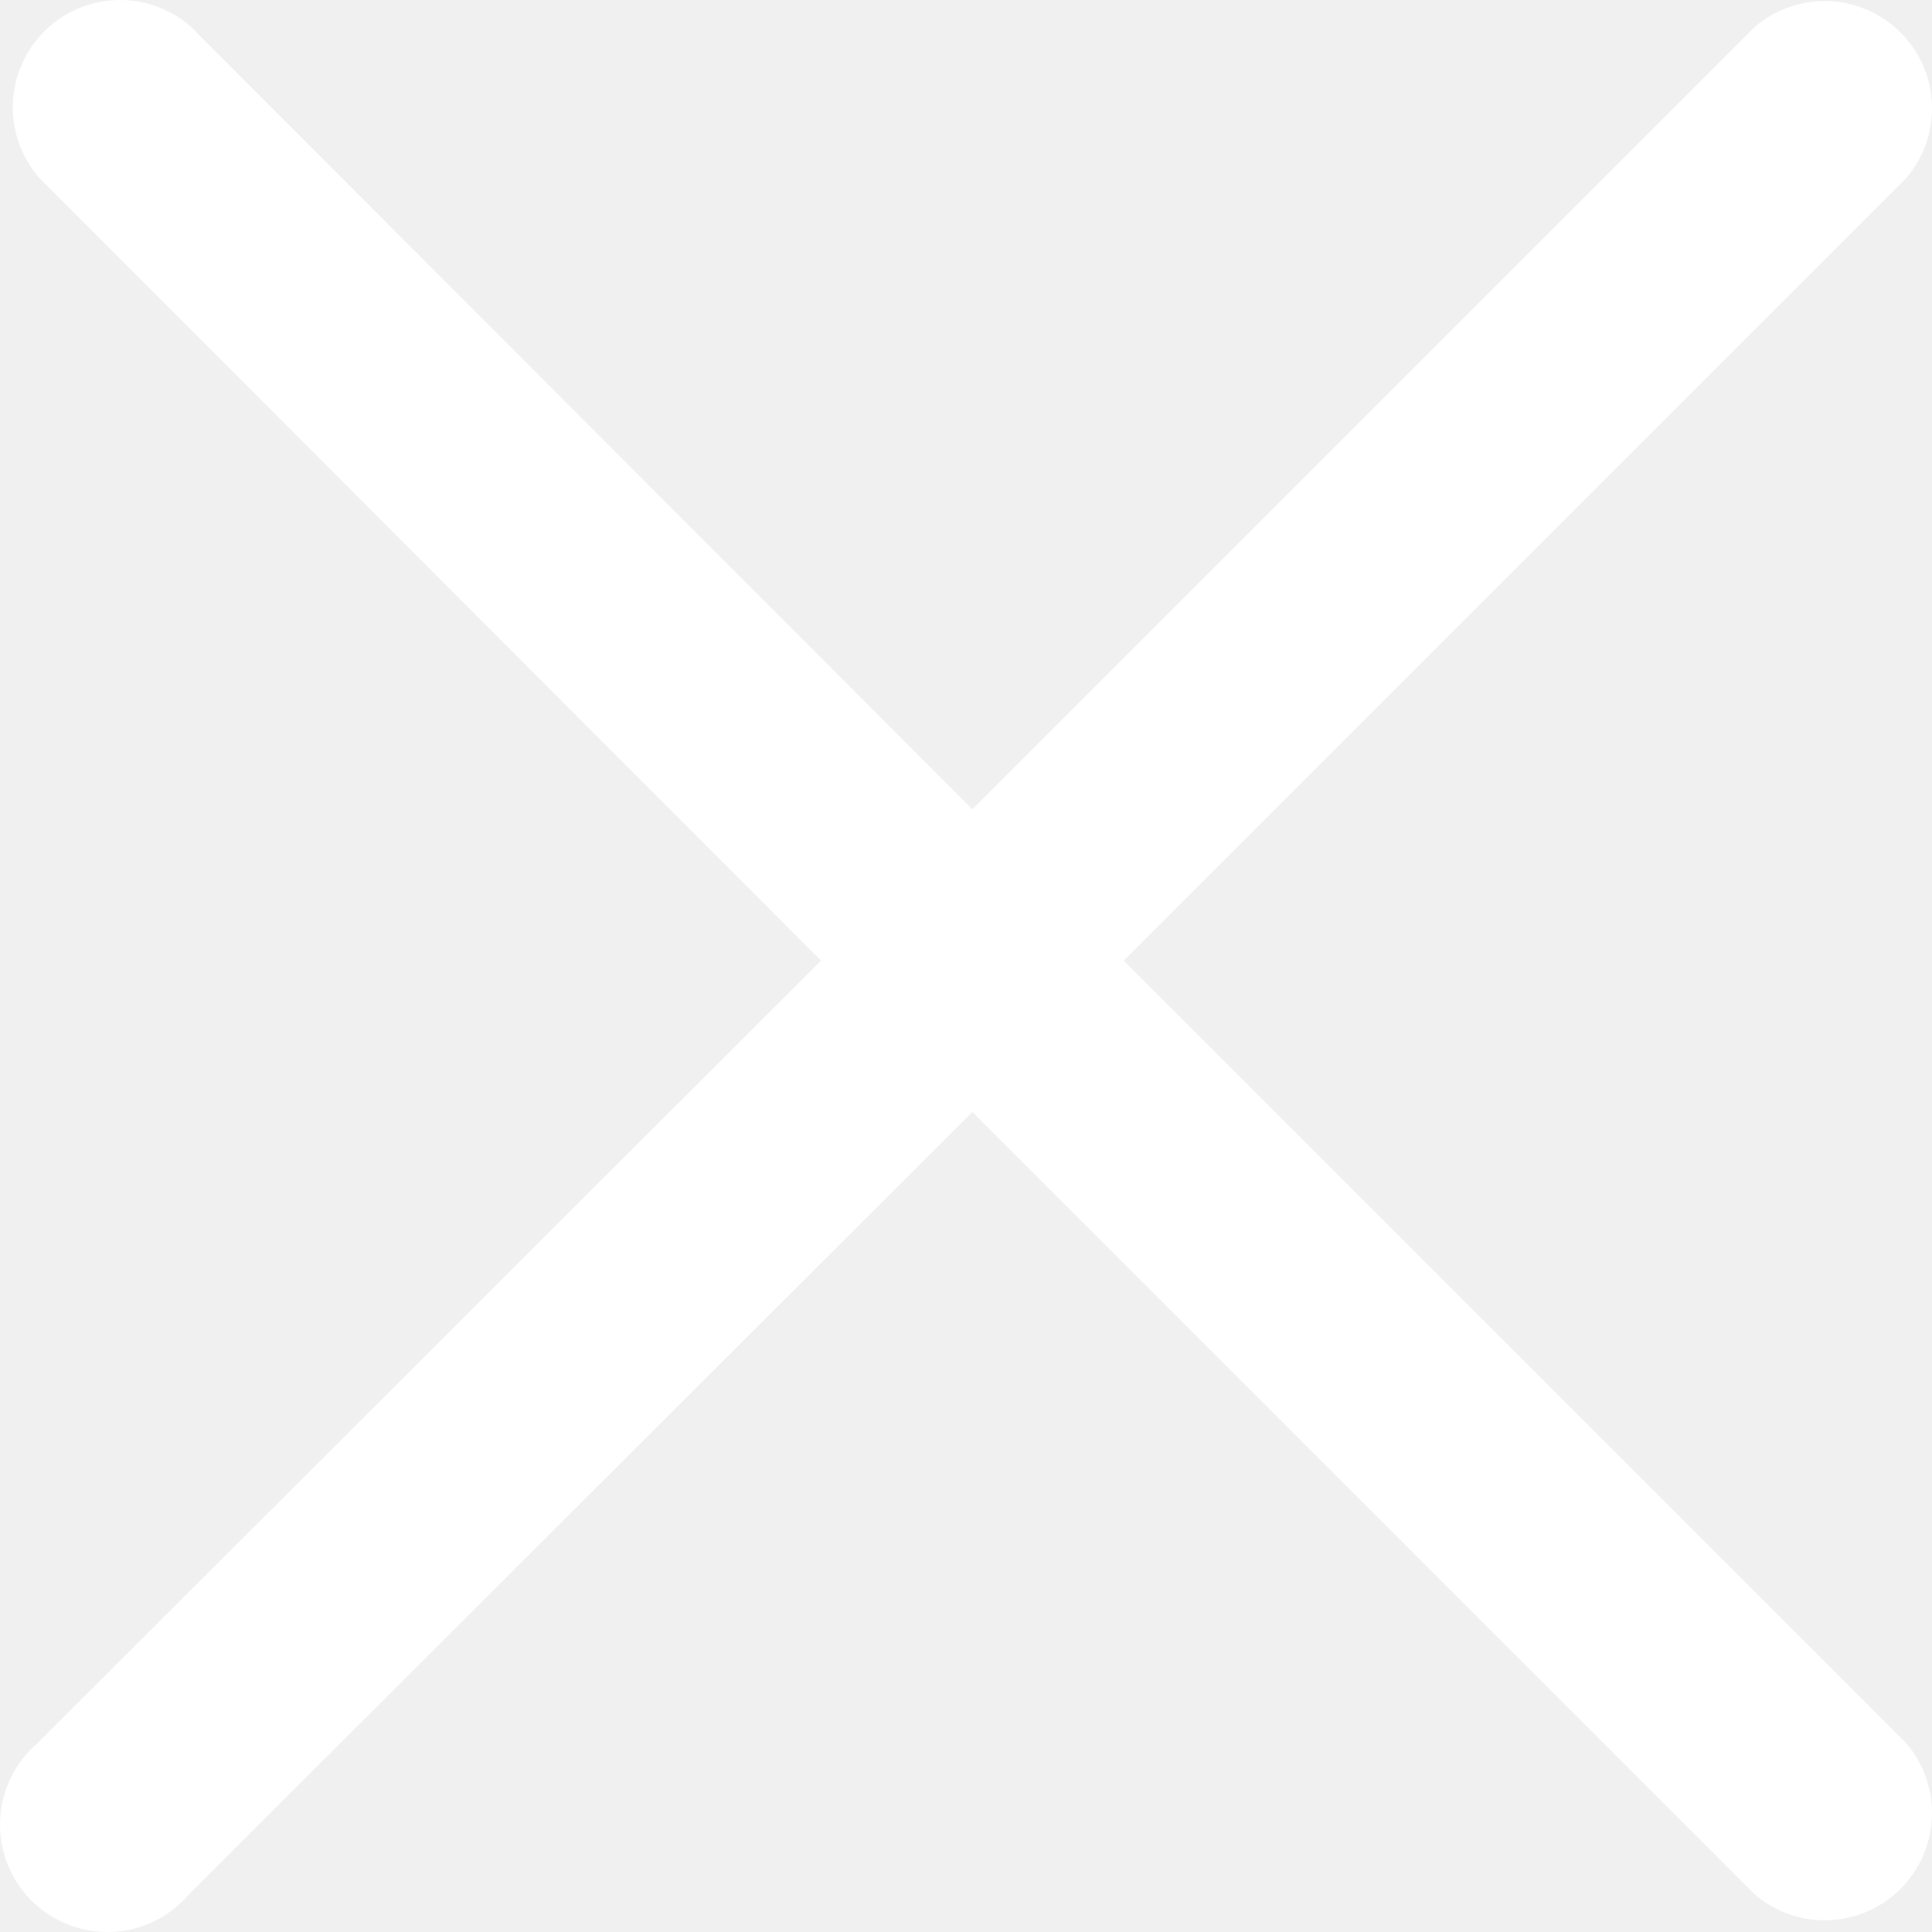
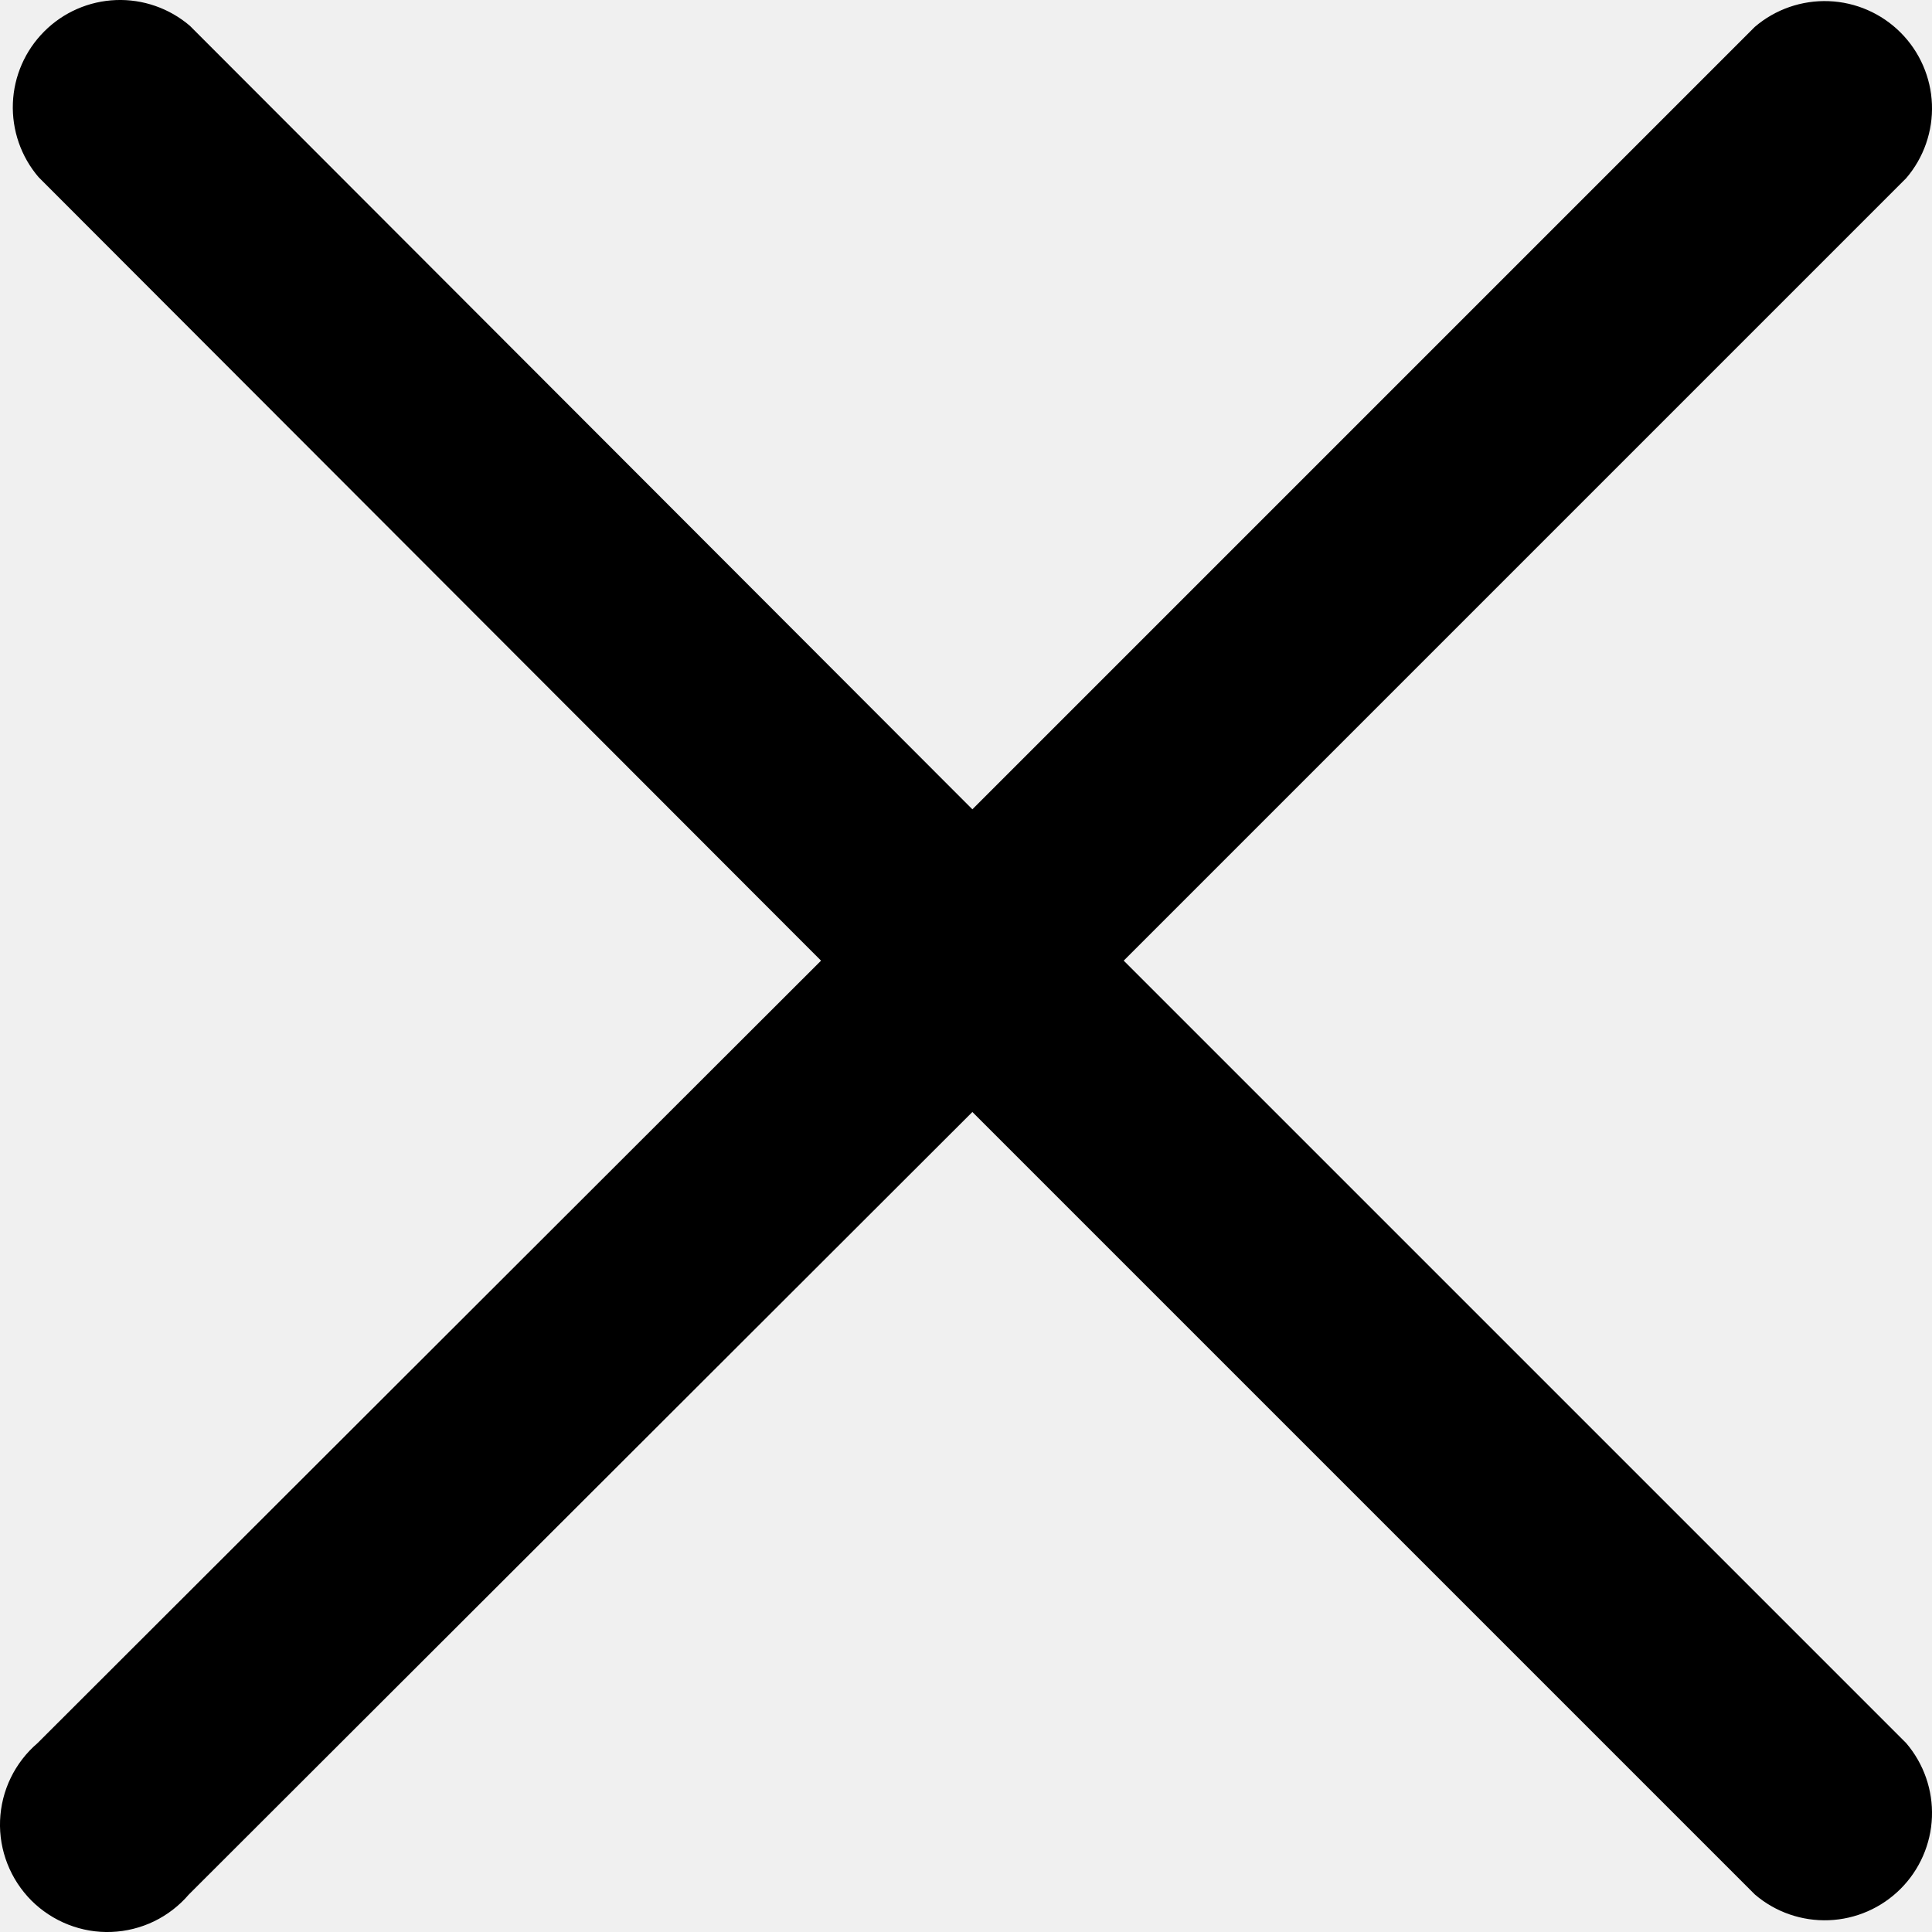
- <svg xmlns="http://www.w3.org/2000/svg" width="30" height="30" viewBox="0 0 30 30" fill="none">
-   <path d="M17.449 14.917L29.599 2.767C29.872 2.449 30.015 2.038 29.999 1.619C29.983 1.2 29.809 0.802 29.512 0.505C29.215 0.208 28.817 0.034 28.398 0.018C27.978 0.002 27.568 0.144 27.249 0.417L15.099 12.567L2.949 0.401C2.63 0.128 2.22 -0.015 1.801 0.001C1.381 0.017 0.983 0.191 0.687 0.488C0.39 0.785 0.216 1.183 0.2 1.602C0.184 2.022 0.326 2.432 0.599 2.751L12.749 14.917L0.583 27.067C0.408 27.217 0.266 27.401 0.166 27.608C0.066 27.814 0.01 28.04 0.001 28.269C-0.008 28.498 0.031 28.727 0.115 28.941C0.199 29.155 0.326 29.349 0.488 29.512C0.651 29.674 0.845 29.801 1.059 29.885C1.273 29.969 1.501 30.008 1.731 29.999C1.961 29.99 2.186 29.934 2.393 29.834C2.599 29.734 2.783 29.592 2.933 29.417L15.099 17.267L27.249 29.417C27.568 29.691 27.978 29.833 28.398 29.817C28.817 29.801 29.215 29.627 29.512 29.33C29.809 29.033 29.983 28.635 29.999 28.216C30.015 27.796 29.872 27.386 29.599 27.067L17.449 14.917Z" fill="white" />
+ <svg xmlns="http://www.w3.org/2000/svg" width="30" height="30" viewBox="0 0 30 30" fill="currentColor">
+   <path d="M17.449 14.917L29.599 2.767C29.872 2.449 30.015 2.038 29.999 1.619C29.983 1.2 29.809 0.802 29.512 0.505C29.215 0.208 28.817 0.034 28.398 0.018C27.978 0.002 27.568 0.144 27.249 0.417L15.099 12.567L2.949 0.401C2.63 0.128 2.22 -0.015 1.801 0.001C1.381 0.017 0.983 0.191 0.687 0.488C0.39 0.785 0.216 1.183 0.2 1.602C0.184 2.022 0.326 2.432 0.599 2.751L12.749 14.917L0.583 27.067C0.408 27.217 0.266 27.401 0.166 27.608C0.066 27.814 0.01 28.04 0.001 28.269C-0.008 28.498 0.031 28.727 0.115 28.941C0.199 29.155 0.326 29.349 0.488 29.512C0.651 29.674 0.845 29.801 1.059 29.885C1.273 29.969 1.501 30.008 1.731 29.999C1.961 29.99 2.186 29.934 2.393 29.834C2.599 29.734 2.783 29.592 2.933 29.417L15.099 17.267L27.249 29.417C27.568 29.691 27.978 29.833 28.398 29.817C28.817 29.801 29.215 29.627 29.512 29.33C29.809 29.033 29.983 28.635 29.999 28.216C30.015 27.796 29.872 27.386 29.599 27.067L17.449 14.917Z" />
</svg>
